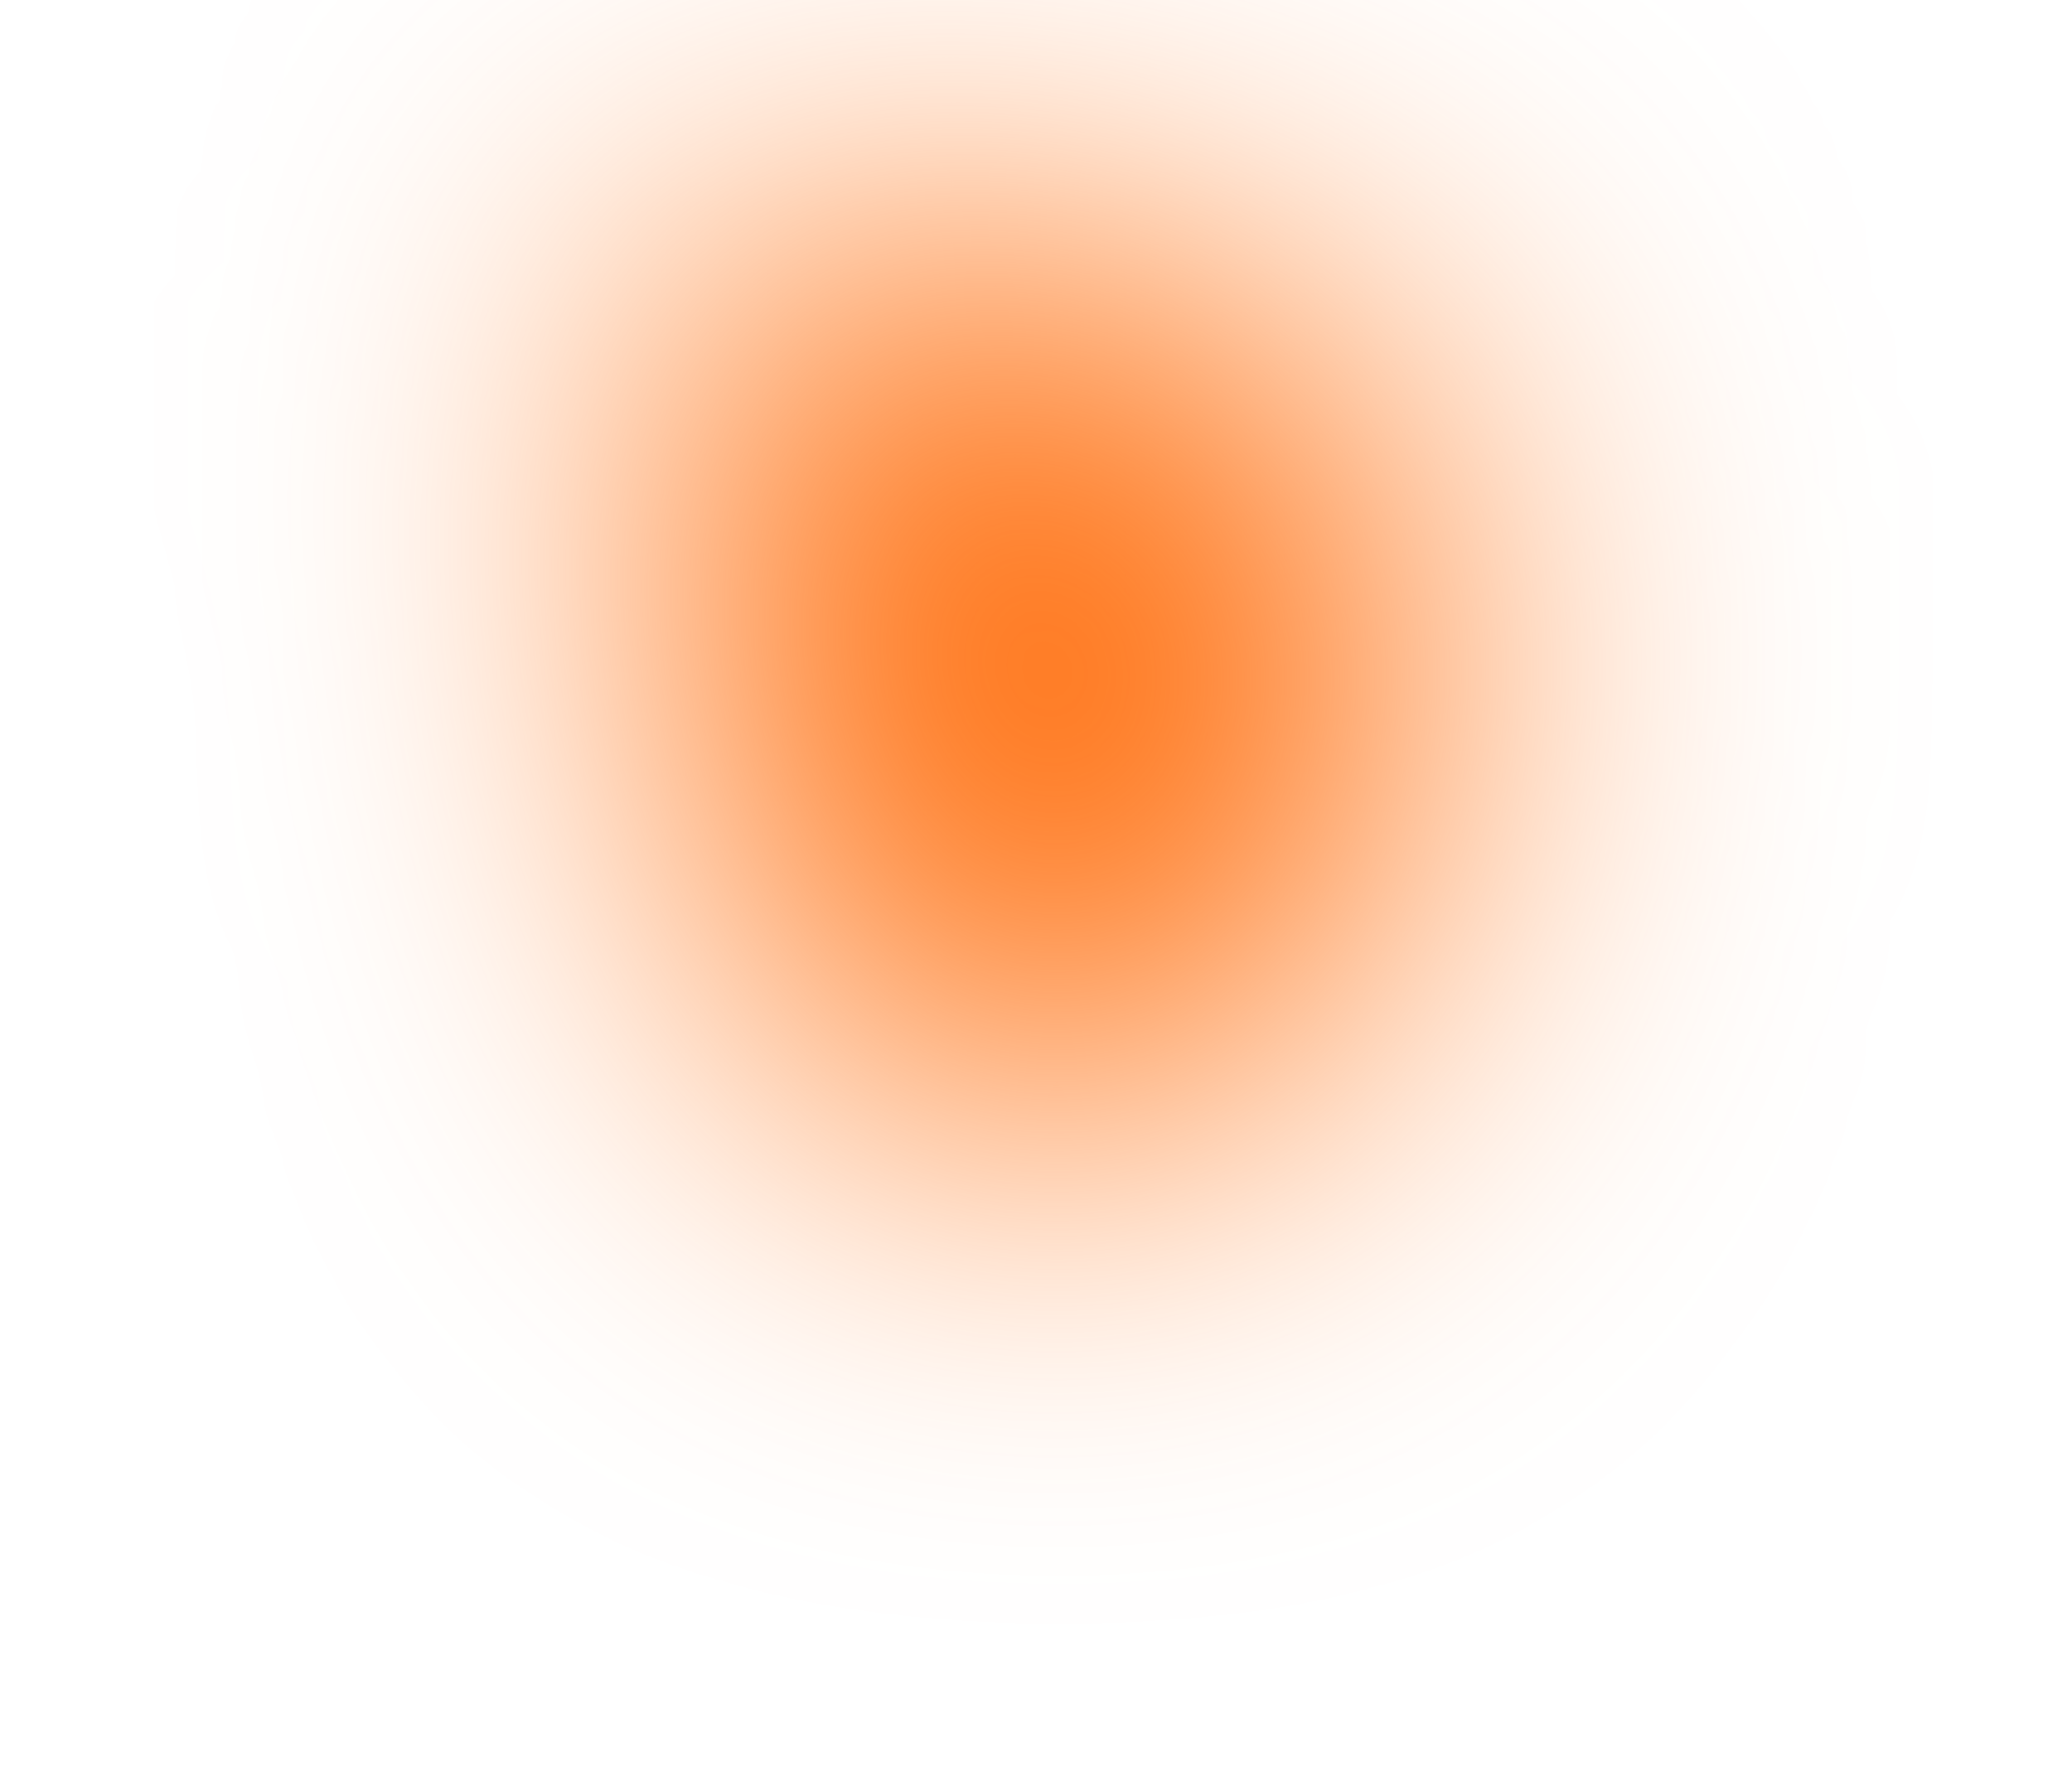
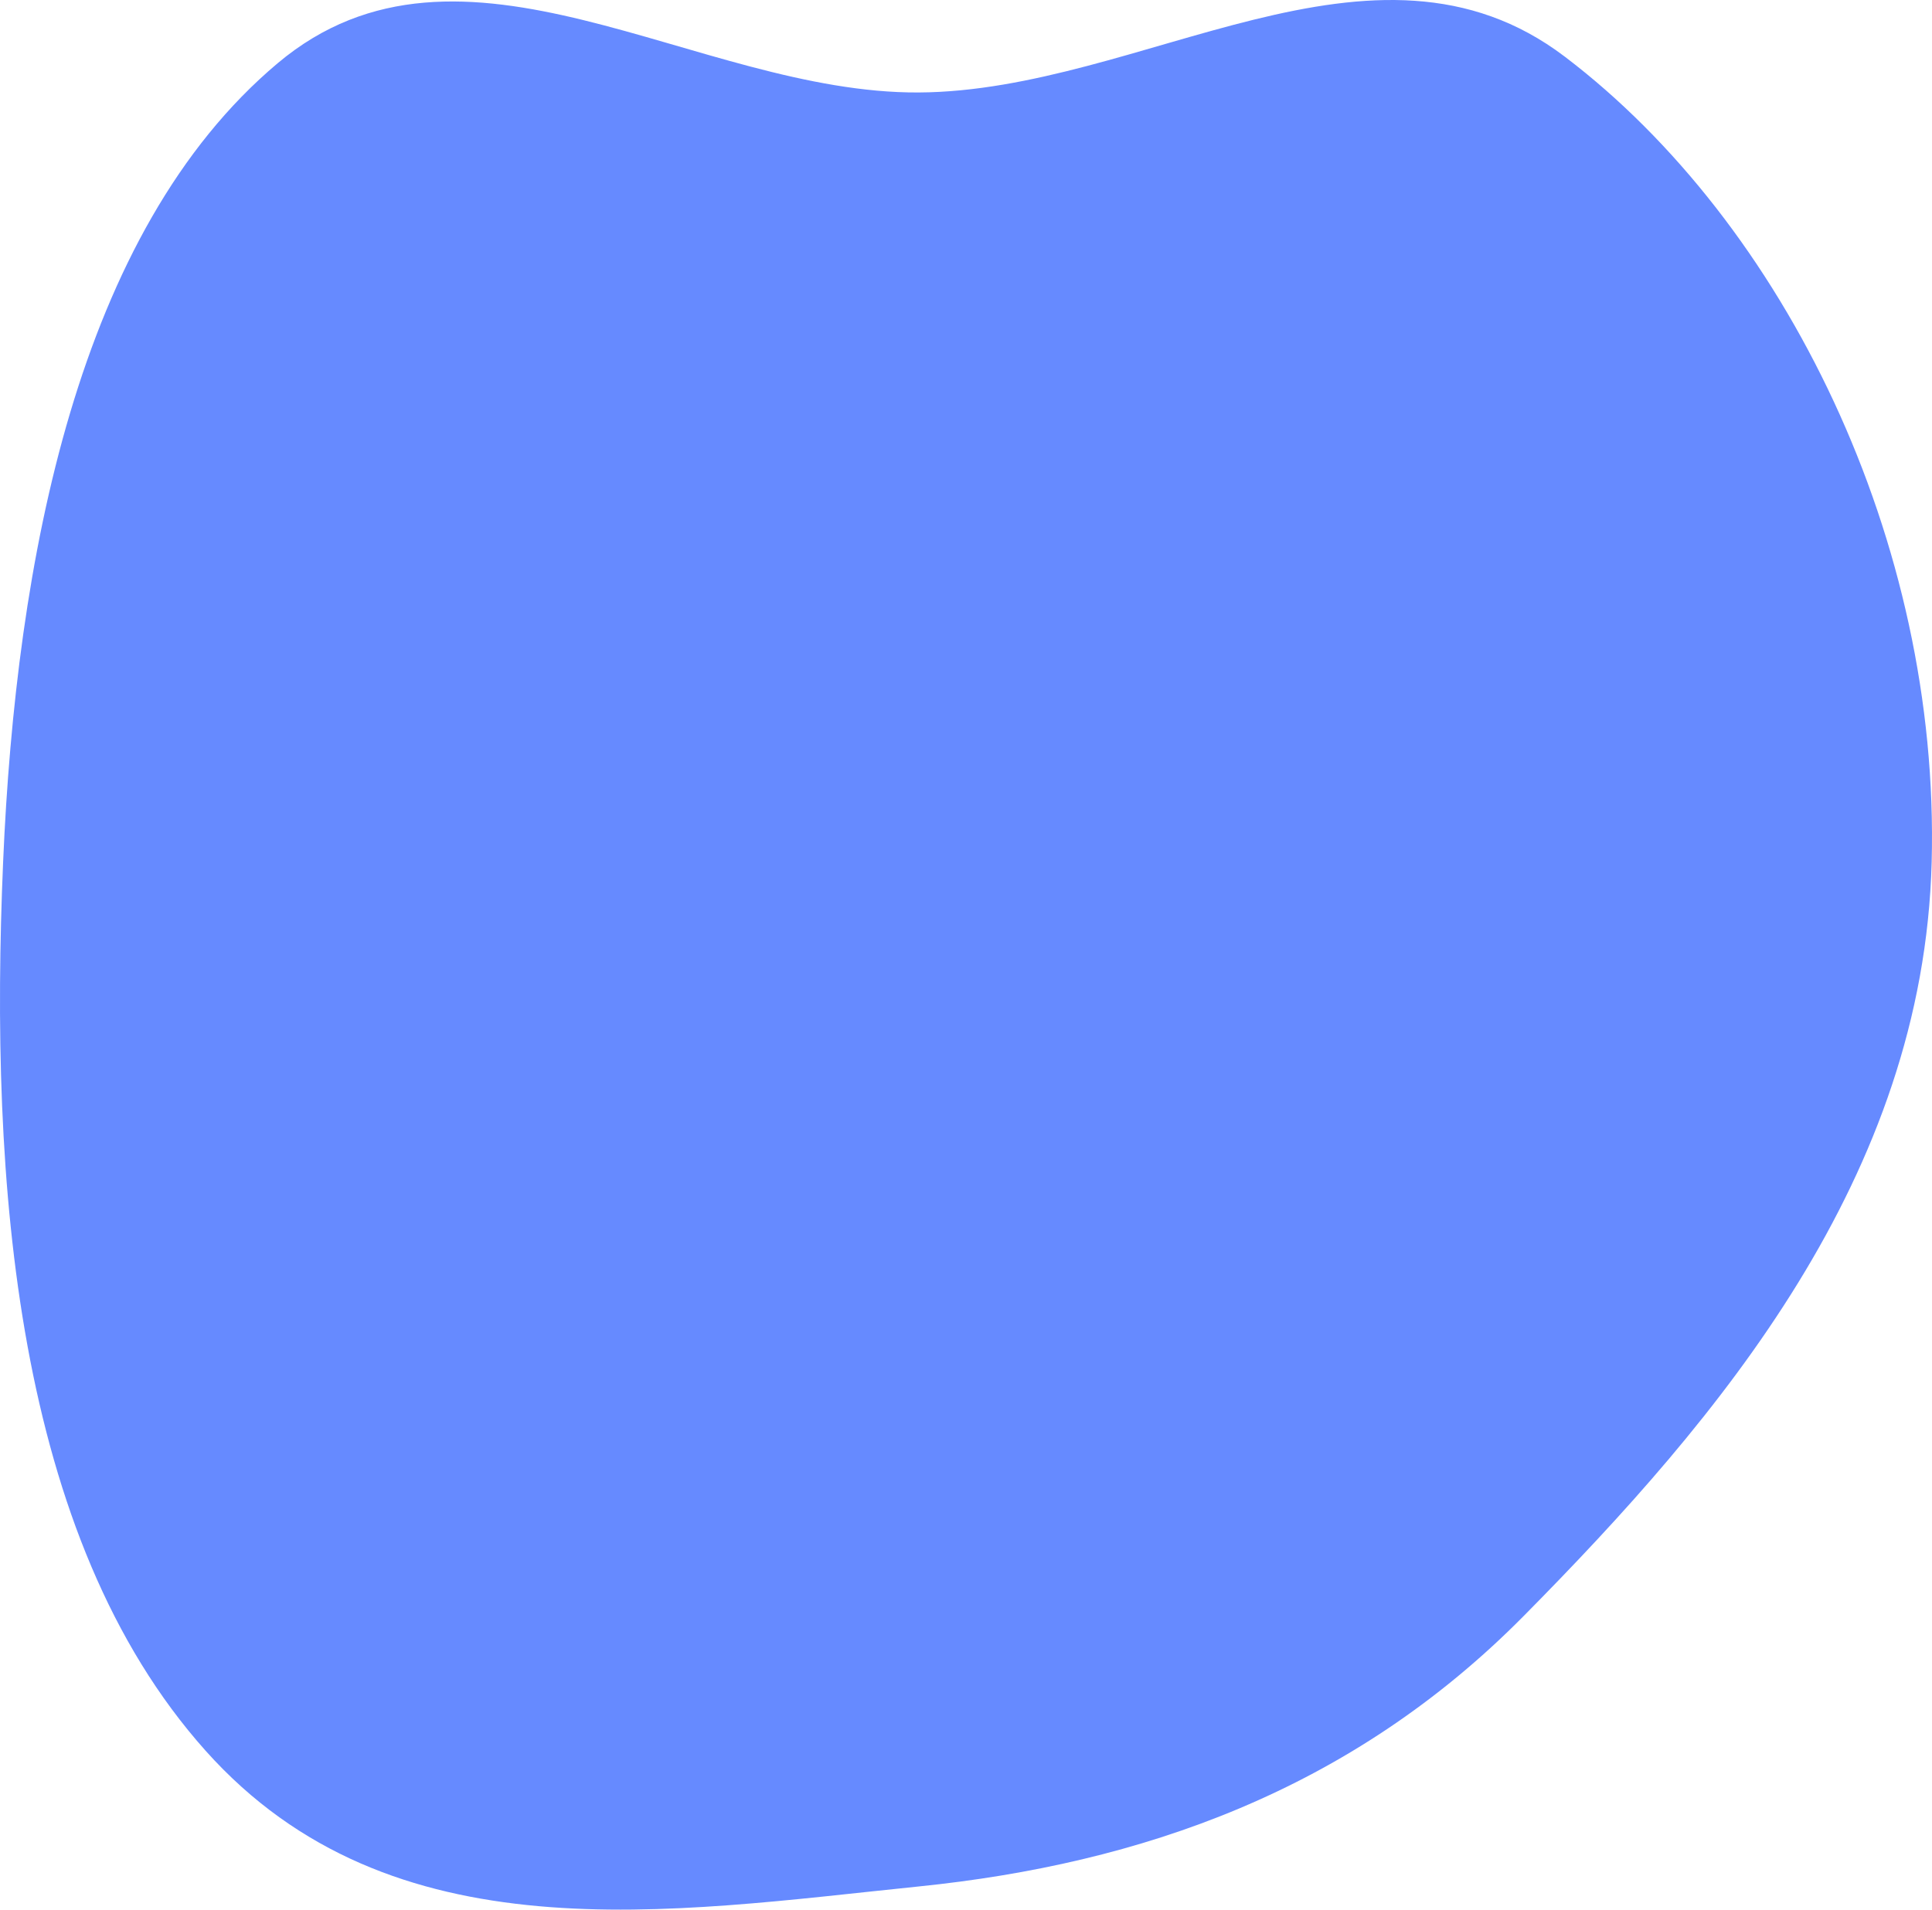
- <svg xmlns="http://www.w3.org/2000/svg" width="1568" height="1355" viewBox="0 0 1568 1355" fill="none">
-   <g filter="url(#filter0_f_572_60)">
-     <path fill-rule="evenodd" clip-rule="evenodd" d="M829.56 224.141C904.479 237.611 987.52 240.124 1036.21 298.628C1082.42 354.144 1065.11 433.052 1063.53 505.26C1062 574.906 1066.14 645.154 1027.33 703.01C979.293 774.626 915.437 846.172 829.56 854.076C738.987 862.412 649.363 813.435 591.694 743.105C538.372 678.077 552.816 588.837 543.539 505.26C532.167 402.817 458.786 280.28 532.3 208.027C605.868 135.719 728.03 205.886 829.56 224.141Z" fill="#FF6600" />
+ <svg xmlns="http://www.w3.org/2000/svg" width="1404" height="1388" viewBox="0 0 1404 1388" fill="none">
+   <g filter="url(#filter0_b_572_81)">
+     <path fill-rule="evenodd" clip-rule="evenodd" d="M2.262 626.6C11.592 408.047 56.164 168.393 201.729 45.997C335.632 -66.592 506.019 68.041 667.539 67.215C830.441 66.382 998.09 -64.477 1137.19 41.211C1296.97 162.616 1409.92 393.478 1403.76 626.6C1397.71 855.538 1249.93 1030.31 1107.22 1174.64C981.53 1301.75 828.859 1354.7 667.539 1371.18C486.504 1389.67 284.524 1423.73 149.371 1272.47C10.489 1117.03 -7.656 858.923 2.262 626.6Z" fill="#003CFF" fill-opacity="0.6" />
  </g>
  <defs>
-     <filter id="filter0_f_572_60" x="0" y="-324" width="1568" height="1679" filterUnits="userSpaceOnUse" color-interpolation-filters="sRGB">
+     <filter id="filter0_b_572_81" x="-500" y="-500" width="2404" height="2388" filterUnits="userSpaceOnUse" color-interpolation-filters="sRGB">
      <feFlood flood-opacity="0" result="BackgroundImageFix" />
-       <feBlend mode="normal" in="SourceGraphic" in2="BackgroundImageFix" result="shape" />
-       <feGaussianBlur stdDeviation="250" result="effect1_foregroundBlur_572_60" />
+       <feGaussianBlur in="BackgroundImageFix" stdDeviation="250" />
+       <feComposite in2="SourceAlpha" operator="in" result="effect1_backgroundBlur_572_81" />
+       <feBlend mode="normal" in="SourceGraphic" in2="effect1_backgroundBlur_572_81" result="shape" />
    </filter>
  </defs>
</svg>
